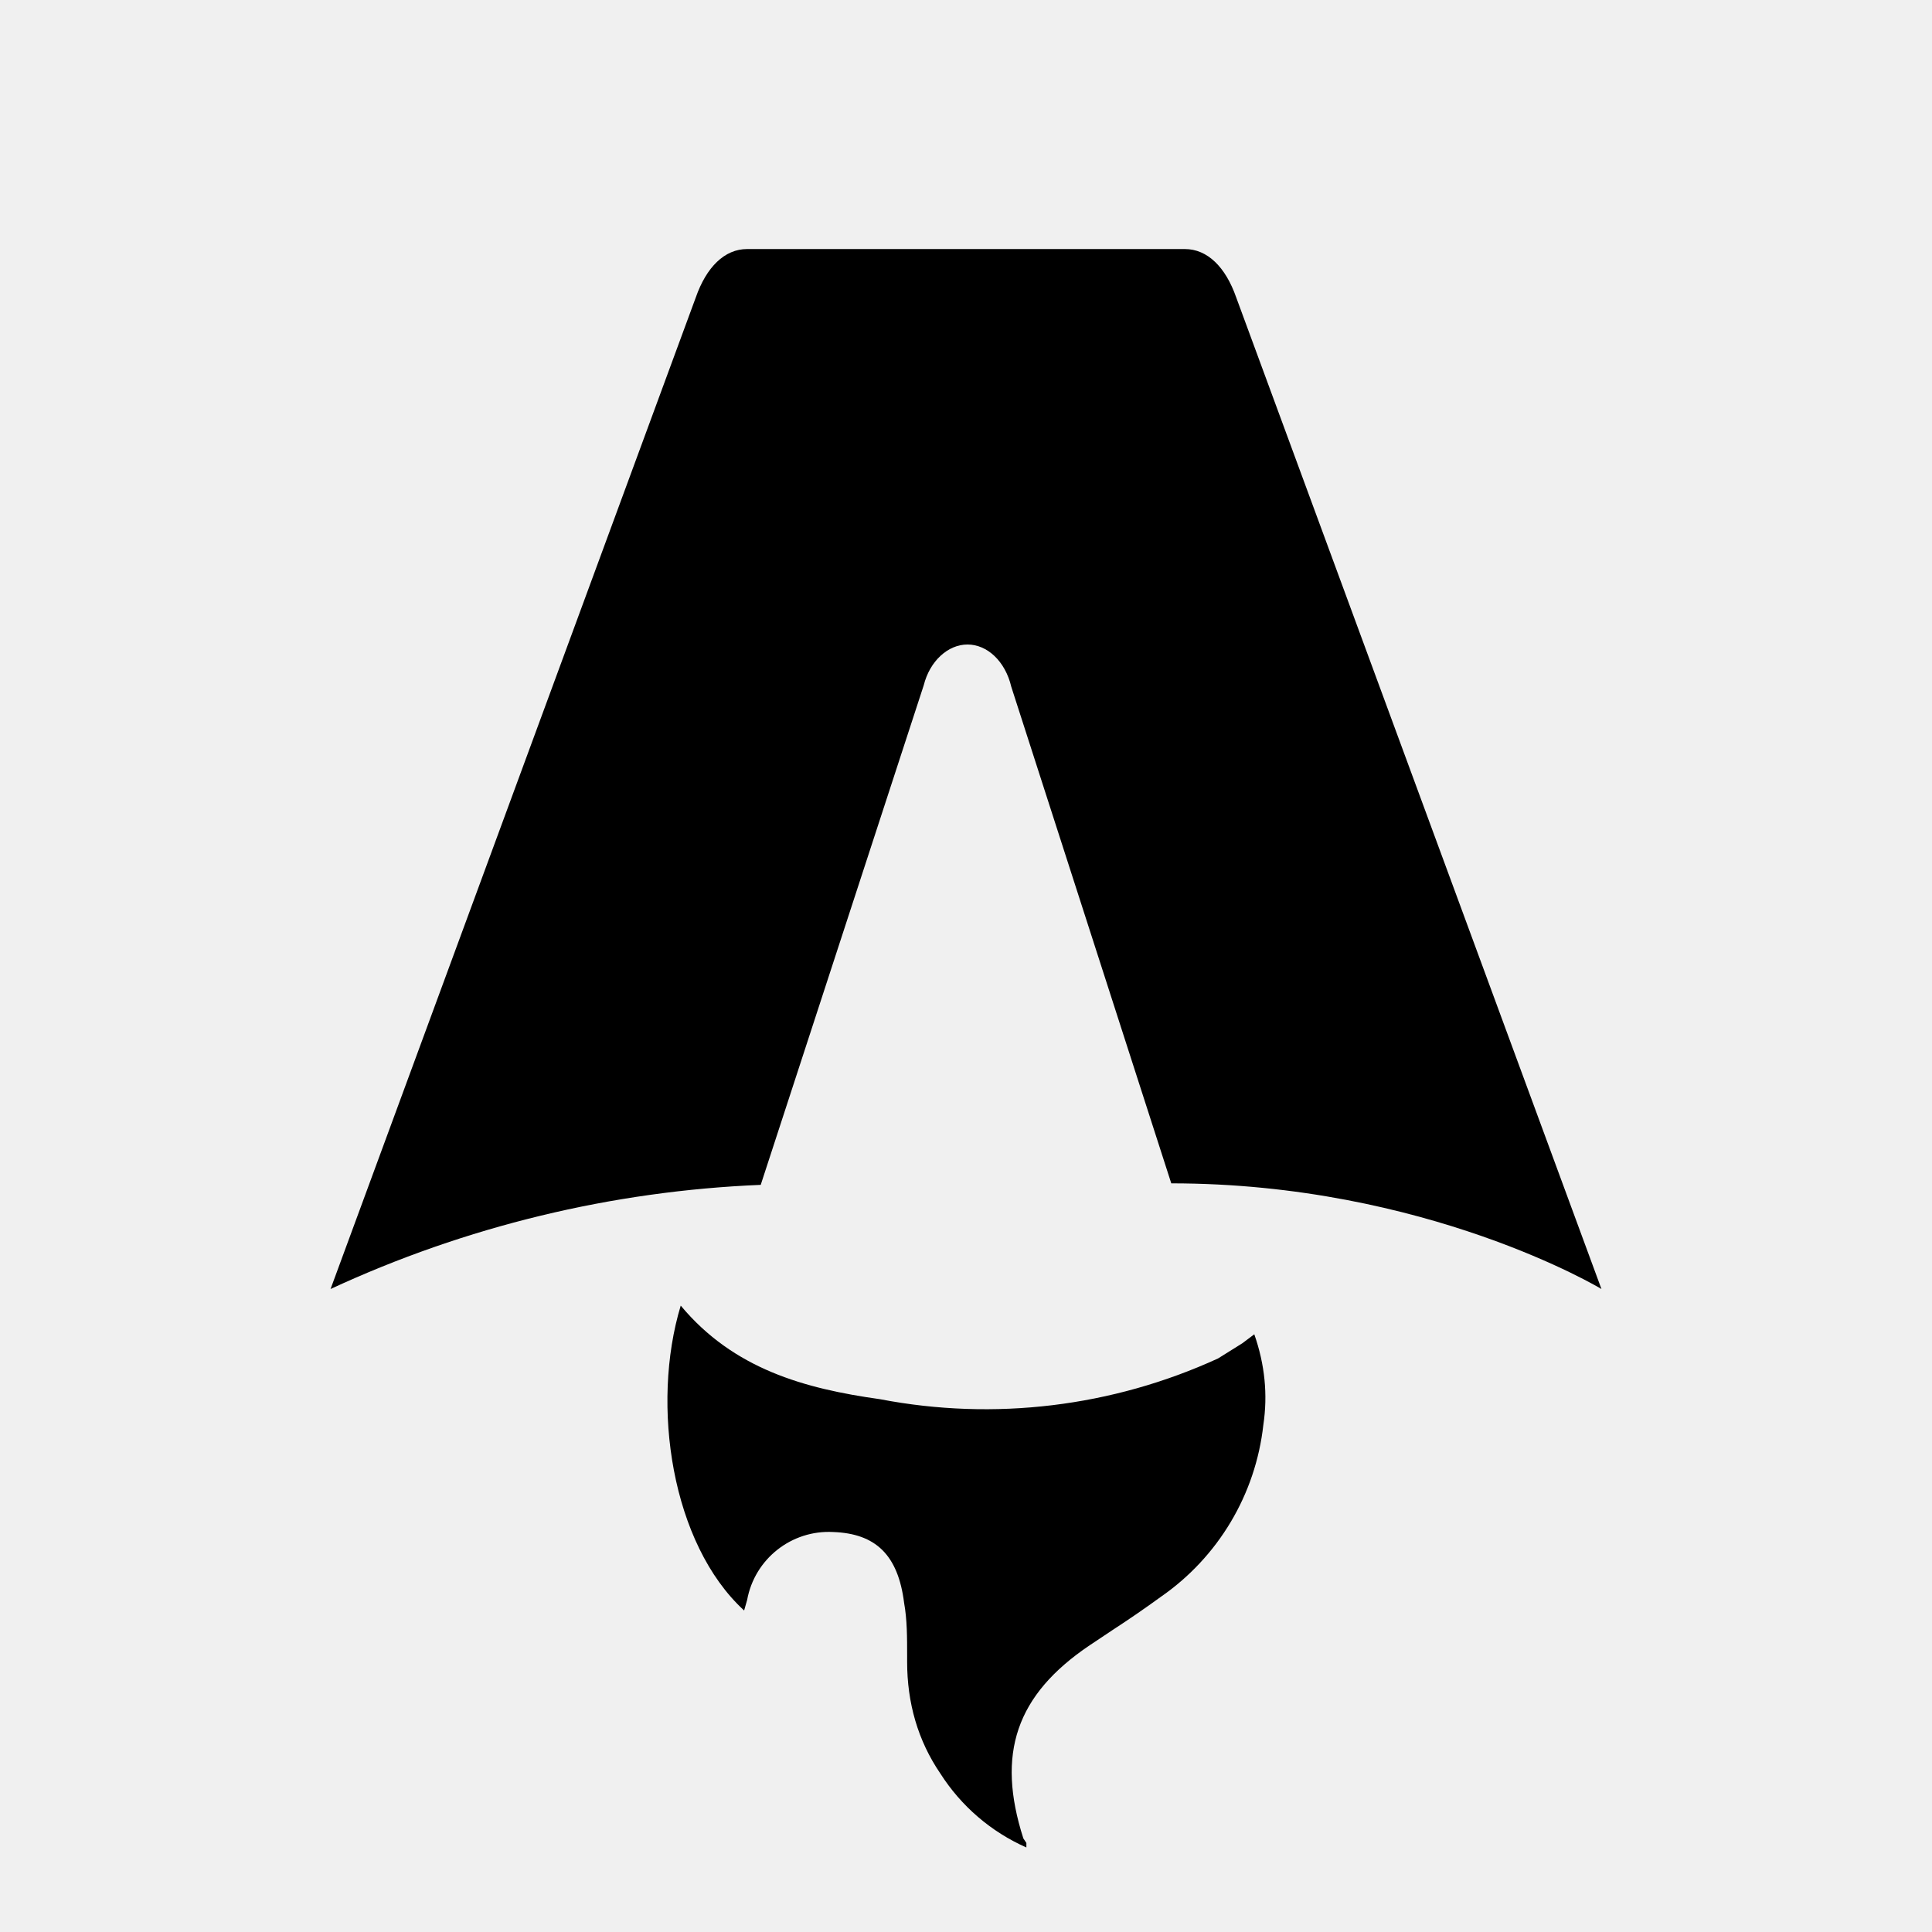
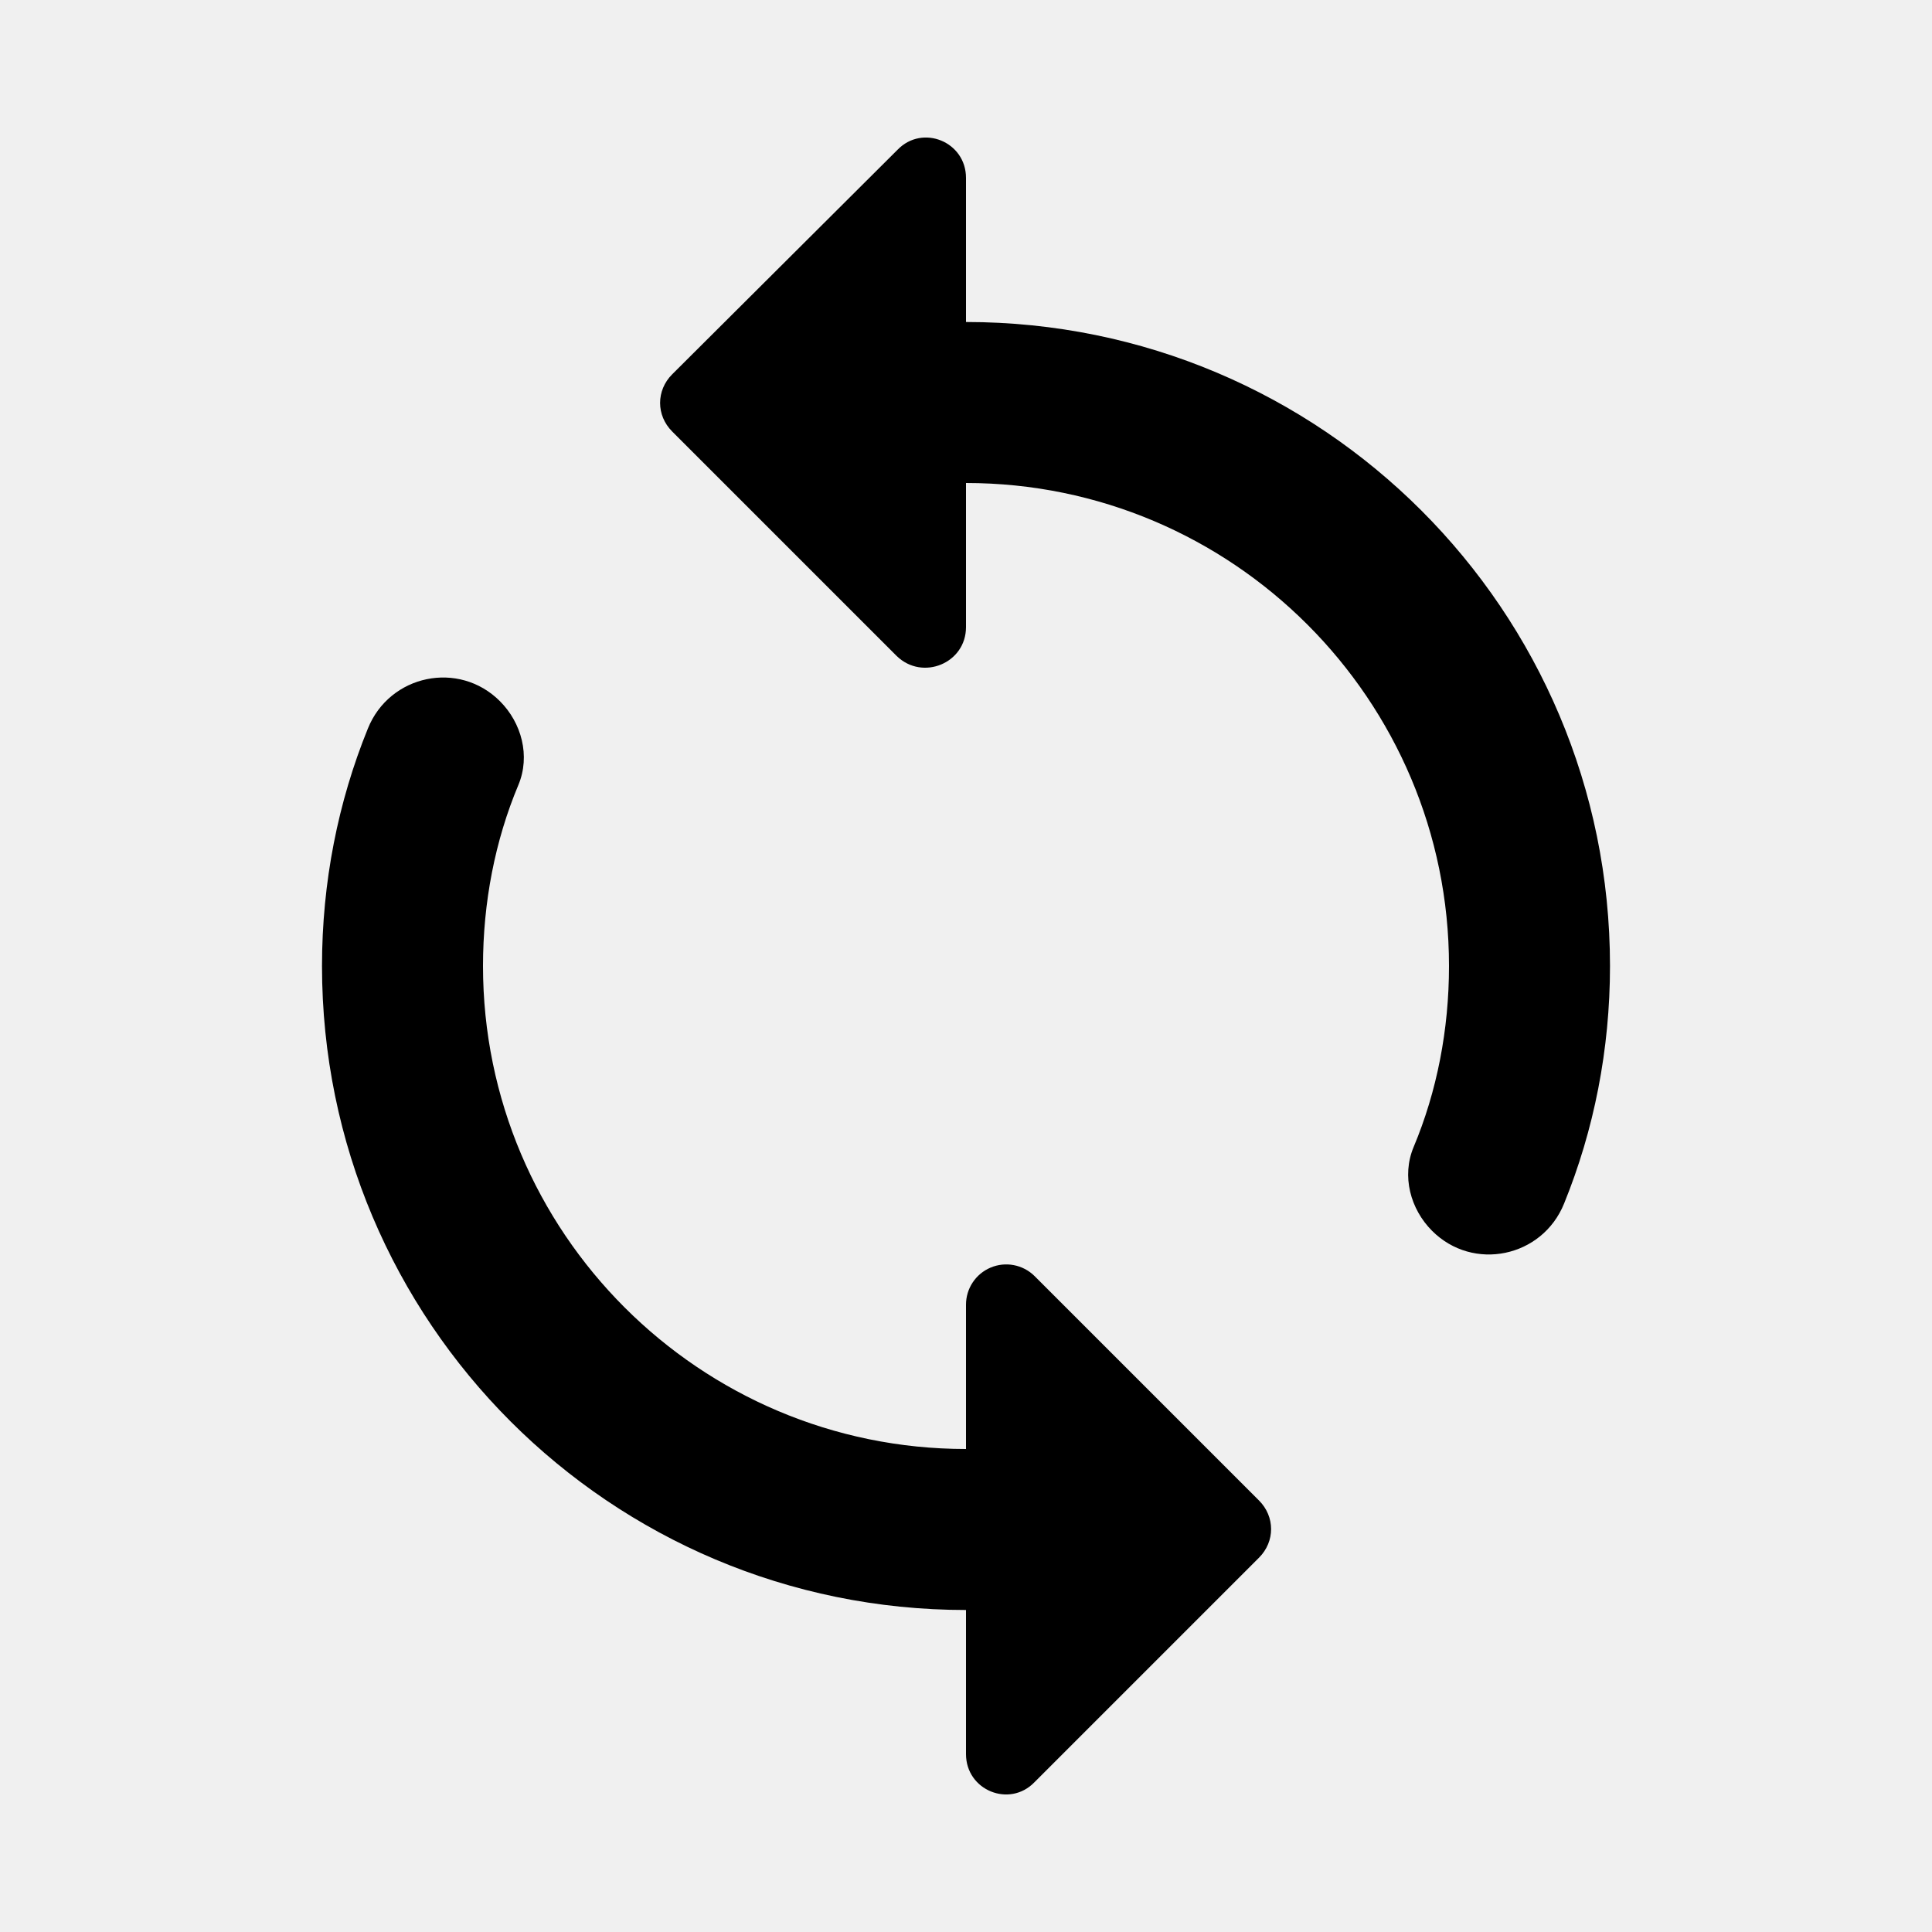
- <svg xmlns="http://www.w3.org/2000/svg" fill="none" viewBox="0 0 128 128">
-   <path d="M50.4 78.5a75.1 75.1 0 0 0-28.5 6.9l24.2-65.7c.7-2 1.9-3.2 3.4-3.2h29c1.5 0 2.7 1.2 3.4 3.2l24.2 65.7s-11.6-7-28.5-7L67 45.5c-.4-1.7-1.6-2.8-2.9-2.8-1.3 0-2.5 1.1-2.9 2.7L50.4 78.5Zm-1.1 28.2Zm-4.2-20.2c-2 6.6-.6 15.8 4.2 20.2a17.5 17.5 0 0 1 .2-.7 5.5 5.5 0 0 1 5.7-4.5c2.8.1 4.3 1.5 4.7 4.7.2 1.1.2 2.3.2 3.5v.4c0 2.7.7 5.2 2.2 7.4a13 13 0 0 0 5.7 4.9v-.3l-.2-.3c-1.8-5.6-.5-9.5 4.4-12.8l1.5-1a73 73 0 0 0 3.2-2.2 16 16 0 0 0 6.8-11.4c.3-2 .1-4-.6-6l-.8.6-1.6 1a37 37 0 0 1-22.4 2.7c-5-.7-9.7-2-13.2-6.2Z" />
-   <style>
-         path { fill: #000; }
-         @media (prefers-color-scheme: dark) {
-             path { fill: #FFF; }
-         }
-     </style>
+ <svg xmlns="http://www.w3.org/2000/svg" viewBox="0 0 24 24">
+   <path fill="#000" d="M12 4V2.21c0-.45-.54-.67-.85-.35l-2.8 2.79c-.2.2-.2.51 0 .71l2.79 2.79c.32.31.86.09.86-.36V6c3.31 0 6 2.69 6 6c0 .79-.15 1.56-.44 2.25c-.15.36-.04.77.23 1.04c.51.51 1.37.33 1.64-.34c.37-.91.57-1.91.57-2.95c0-4.42-3.58-8-8-8m0 14c-3.31 0-6-2.69-6-6c0-.79.15-1.56.44-2.25c.15-.36.04-.77-.23-1.04c-.51-.51-1.37-.33-1.64.34C4.2 9.96 4 10.96 4 12c0 4.42 3.58 8 8 8v1.79c0 .45.54.67.85.35l2.79-2.79c.2-.2.2-.51 0-.71l-2.79-2.79a.5.5 0 0 0-.85.36z" />
</svg>
